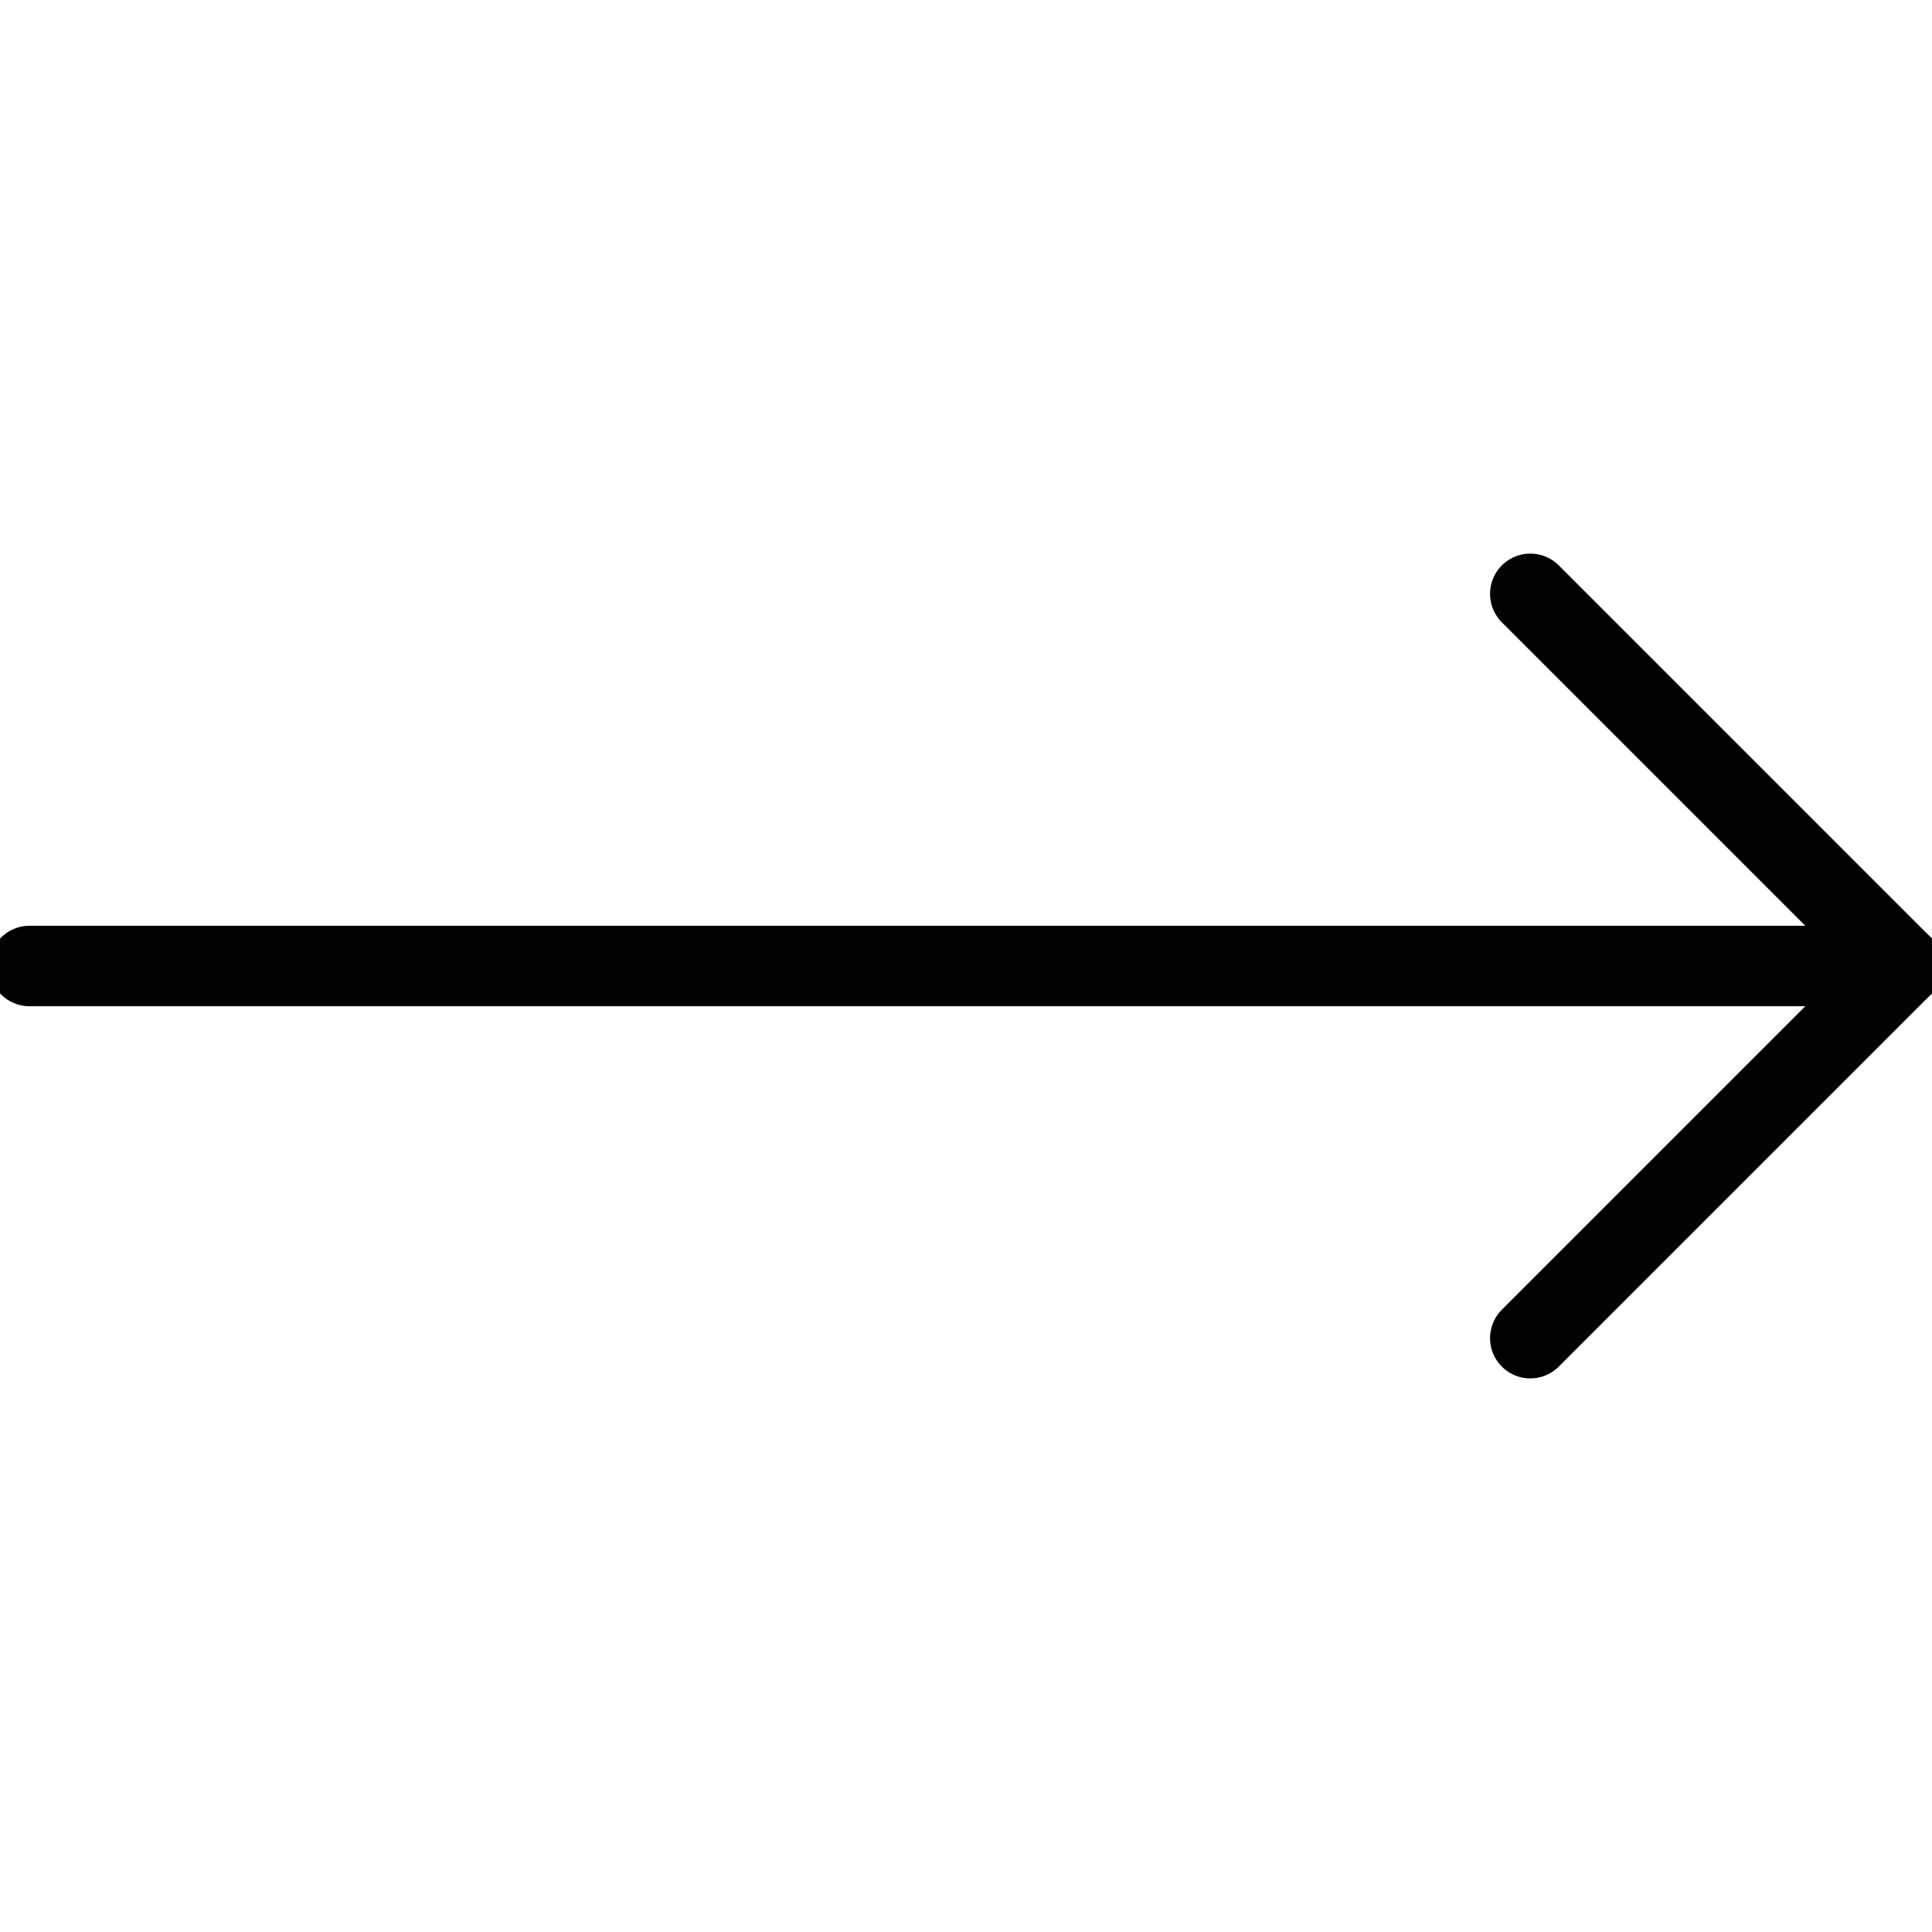
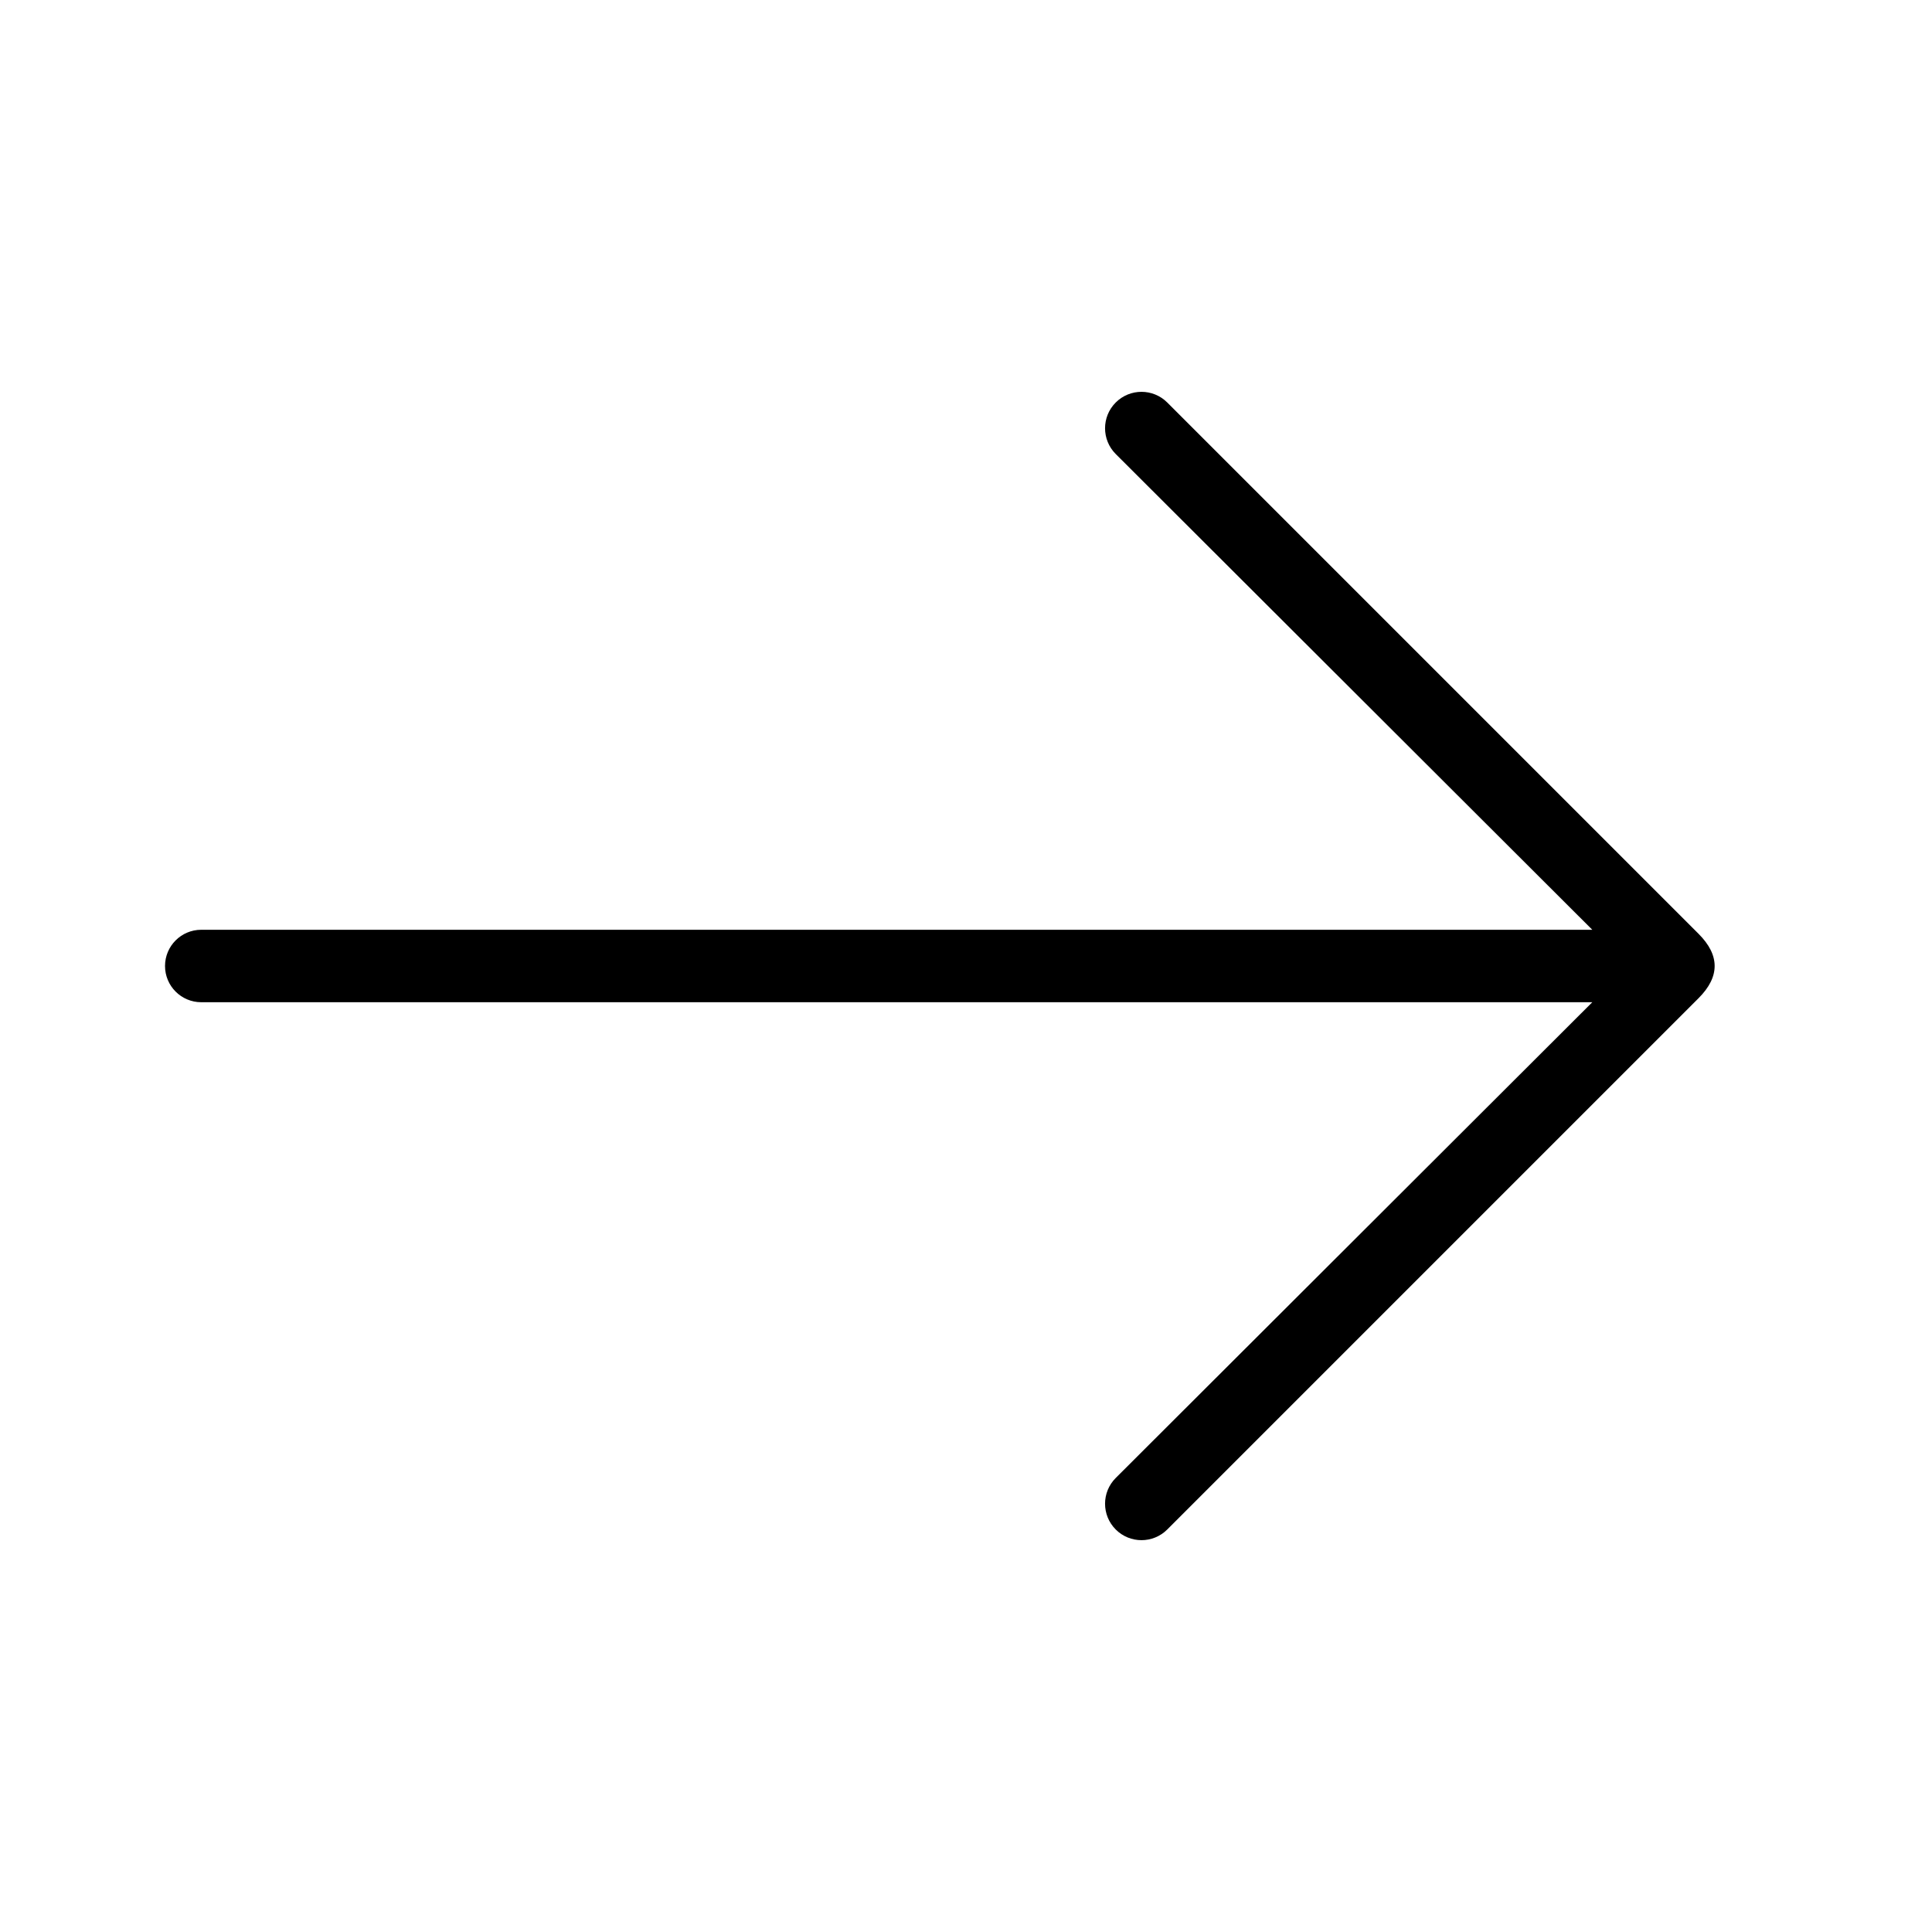
<svg xmlns="http://www.w3.org/2000/svg" width="15" height="15" viewBox="0 0 24 24" fill="none">
-   <path d="M 0.367 12 L 23.634 12" fill="none" stroke="currentColor" stroke-width="1" stroke-linecap="round" stroke-linejoin="round" />
-   <path d="M 19.01 7.377 L 23.633 12 L 19.01 16.623" fill="none" stroke="currentColor" stroke-width="1" stroke-linecap="round" stroke-linejoin="round" />
+   <path d="M 2.5 11.55 L 19.78 11.55 L 13.86 5.64 A 0.45 0.45 0 0 1 14.5 5 L 21.1 11.6 Q 21.5 12 21.1 12.4 L 14.5 19 A 0.45 0.45 0 0 1 13.86 18.36 L 19.78 12.45 L 2.5 12.45 A 0.45 0.45 0 0 1 2.5 11.55 Z" fill="currentColor" />
</svg>
